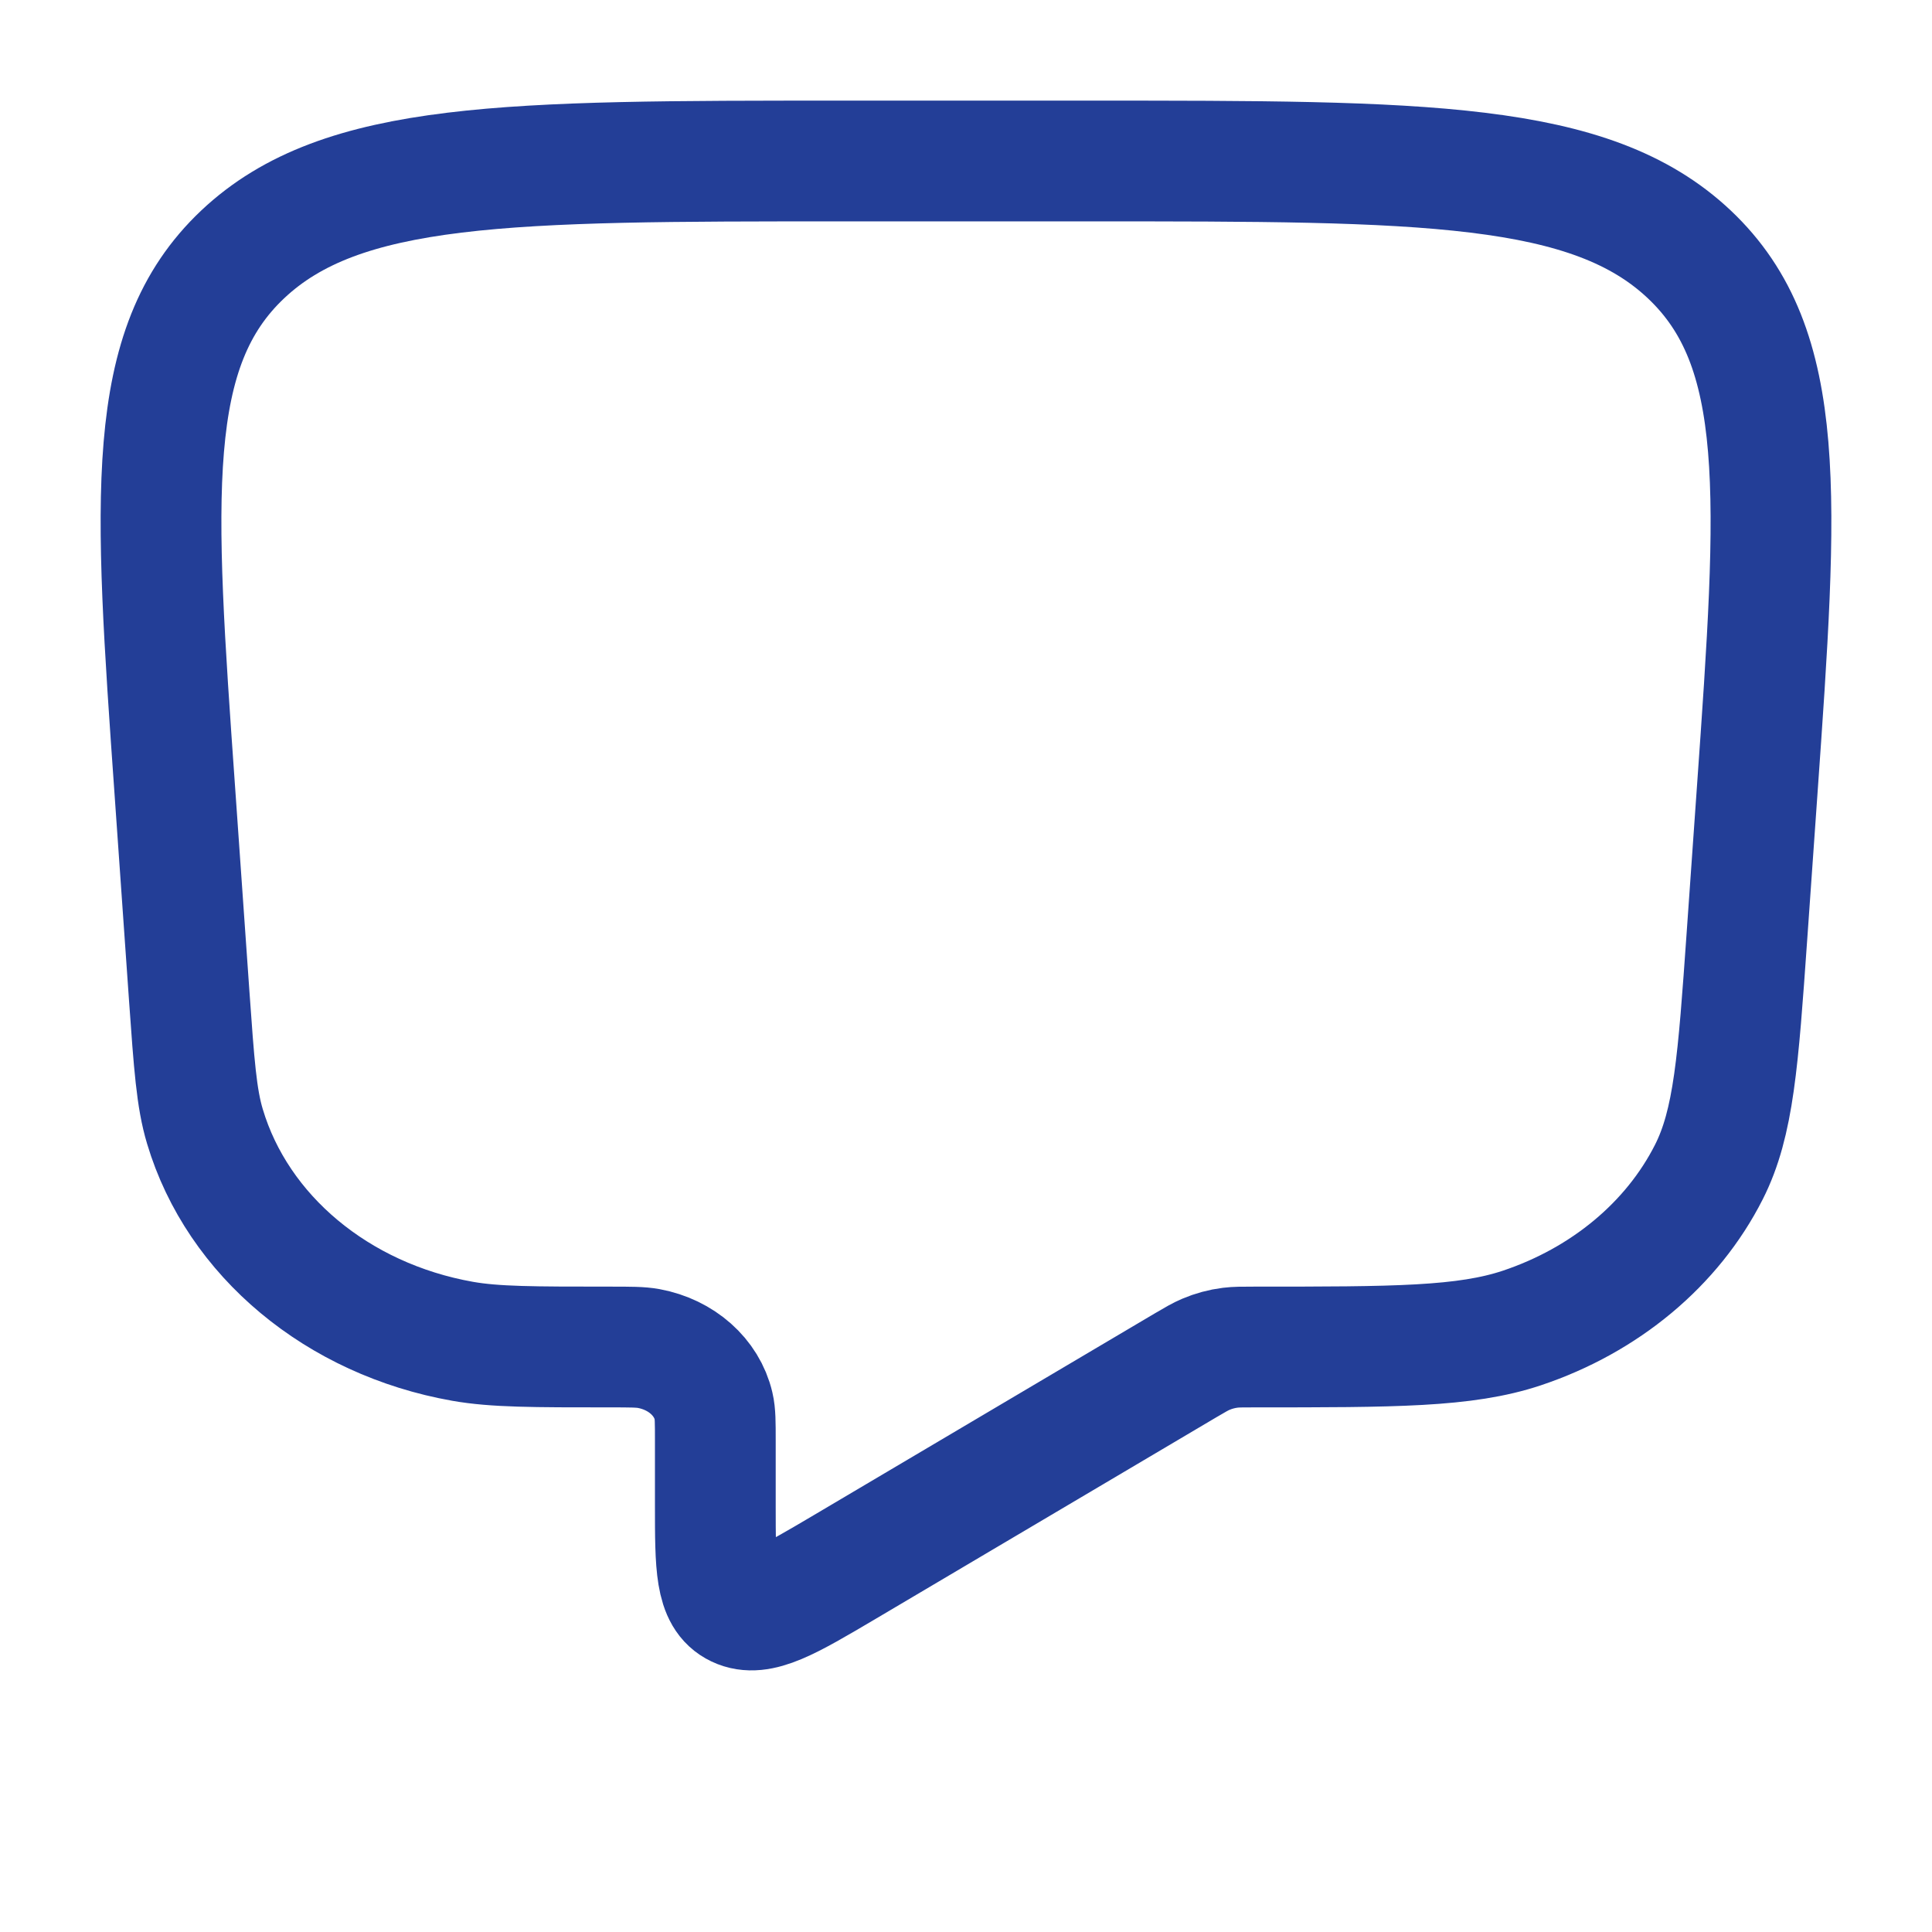
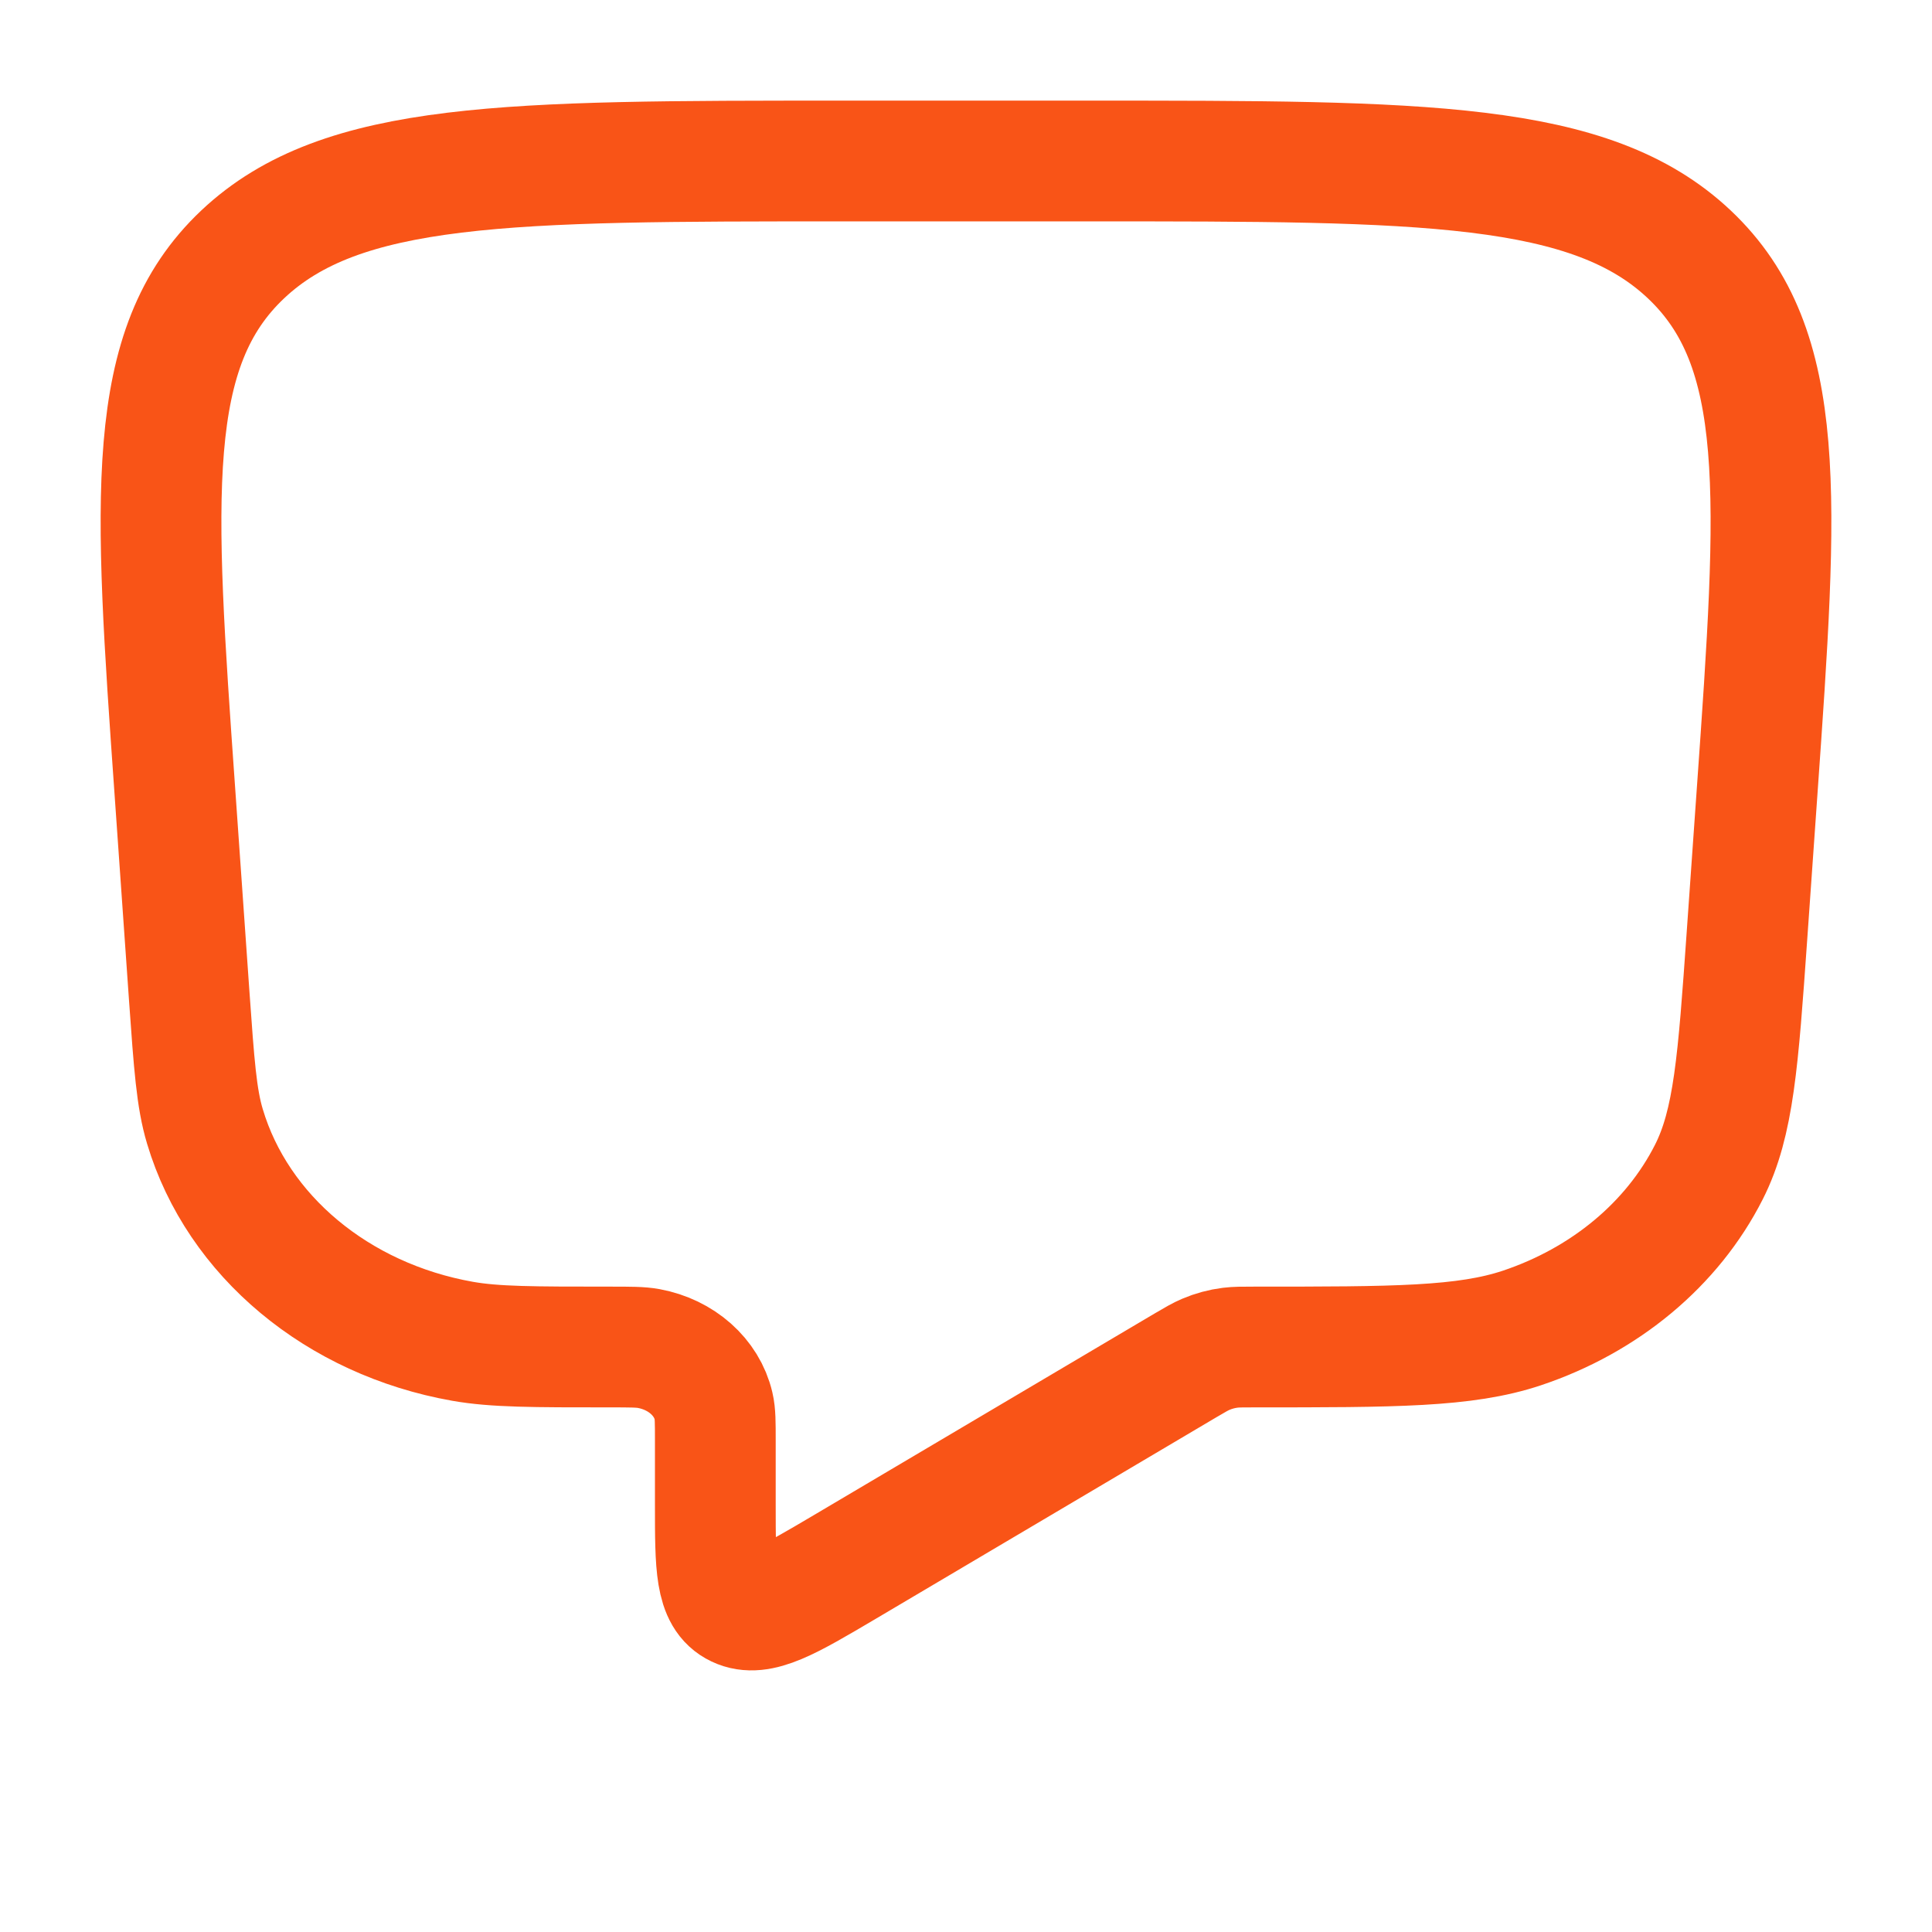
<svg xmlns="http://www.w3.org/2000/svg" width="24" height="24" viewBox="0 0 24 24" fill="none">
-   <path d="M13.541 2H10.459C6.315 2 4.244 2 3.014 3.161C1.784 4.323 1.913 6.157 2.172 9.826L2.351 12.378C2.411 13.221 2.44 13.643 2.546 13.994C2.952 15.352 4.193 16.387 5.746 16.662C6.149 16.733 6.625 16.733 7.577 16.733C7.829 16.733 7.955 16.733 8.059 16.752C8.464 16.827 8.78 17.107 8.864 17.466C8.886 17.559 8.886 17.671 8.886 17.894V18.696C8.886 19.453 8.886 19.832 9.16 19.962C9.434 20.092 9.789 19.882 10.5 19.462L14.727 16.961C14.851 16.888 14.913 16.852 14.979 16.824C15.075 16.783 15.178 16.755 15.283 16.742C15.355 16.733 15.43 16.733 15.578 16.733C17.324 16.733 18.197 16.733 18.905 16.497C19.939 16.151 20.775 15.454 21.228 14.56C21.538 13.949 21.592 13.176 21.701 11.63L21.828 9.826C22.087 6.157 22.216 4.323 20.986 3.161C19.756 2 17.685 2 13.541 2Z" stroke="#233E97" stroke-width="1.5" stroke-linejoin="round" />
+   <path d="M13.541 2H10.459C6.315 2 4.244 2 3.014 3.161C1.784 4.323 1.913 6.157 2.172 9.826L2.351 12.378C2.411 13.221 2.44 13.643 2.546 13.994C2.952 15.352 4.193 16.387 5.746 16.662C6.149 16.733 6.625 16.733 7.577 16.733C7.829 16.733 7.955 16.733 8.059 16.752C8.464 16.827 8.78 17.107 8.864 17.466C8.886 17.559 8.886 17.671 8.886 17.894V18.696C8.886 19.453 8.886 19.832 9.16 19.962C9.434 20.092 9.789 19.882 10.5 19.462L14.727 16.961C14.851 16.888 14.913 16.852 14.979 16.824C15.075 16.783 15.178 16.755 15.283 16.742C15.355 16.733 15.43 16.733 15.578 16.733C17.324 16.733 18.197 16.733 18.905 16.497C19.939 16.151 20.775 15.454 21.228 14.56C21.538 13.949 21.592 13.176 21.701 11.63L21.828 9.826C22.087 6.157 22.216 4.323 20.986 3.161C19.756 2 17.685 2 13.541 2Z" stroke="#F95417" stroke-width="1.5" stroke-linejoin="round" />
</svg>
